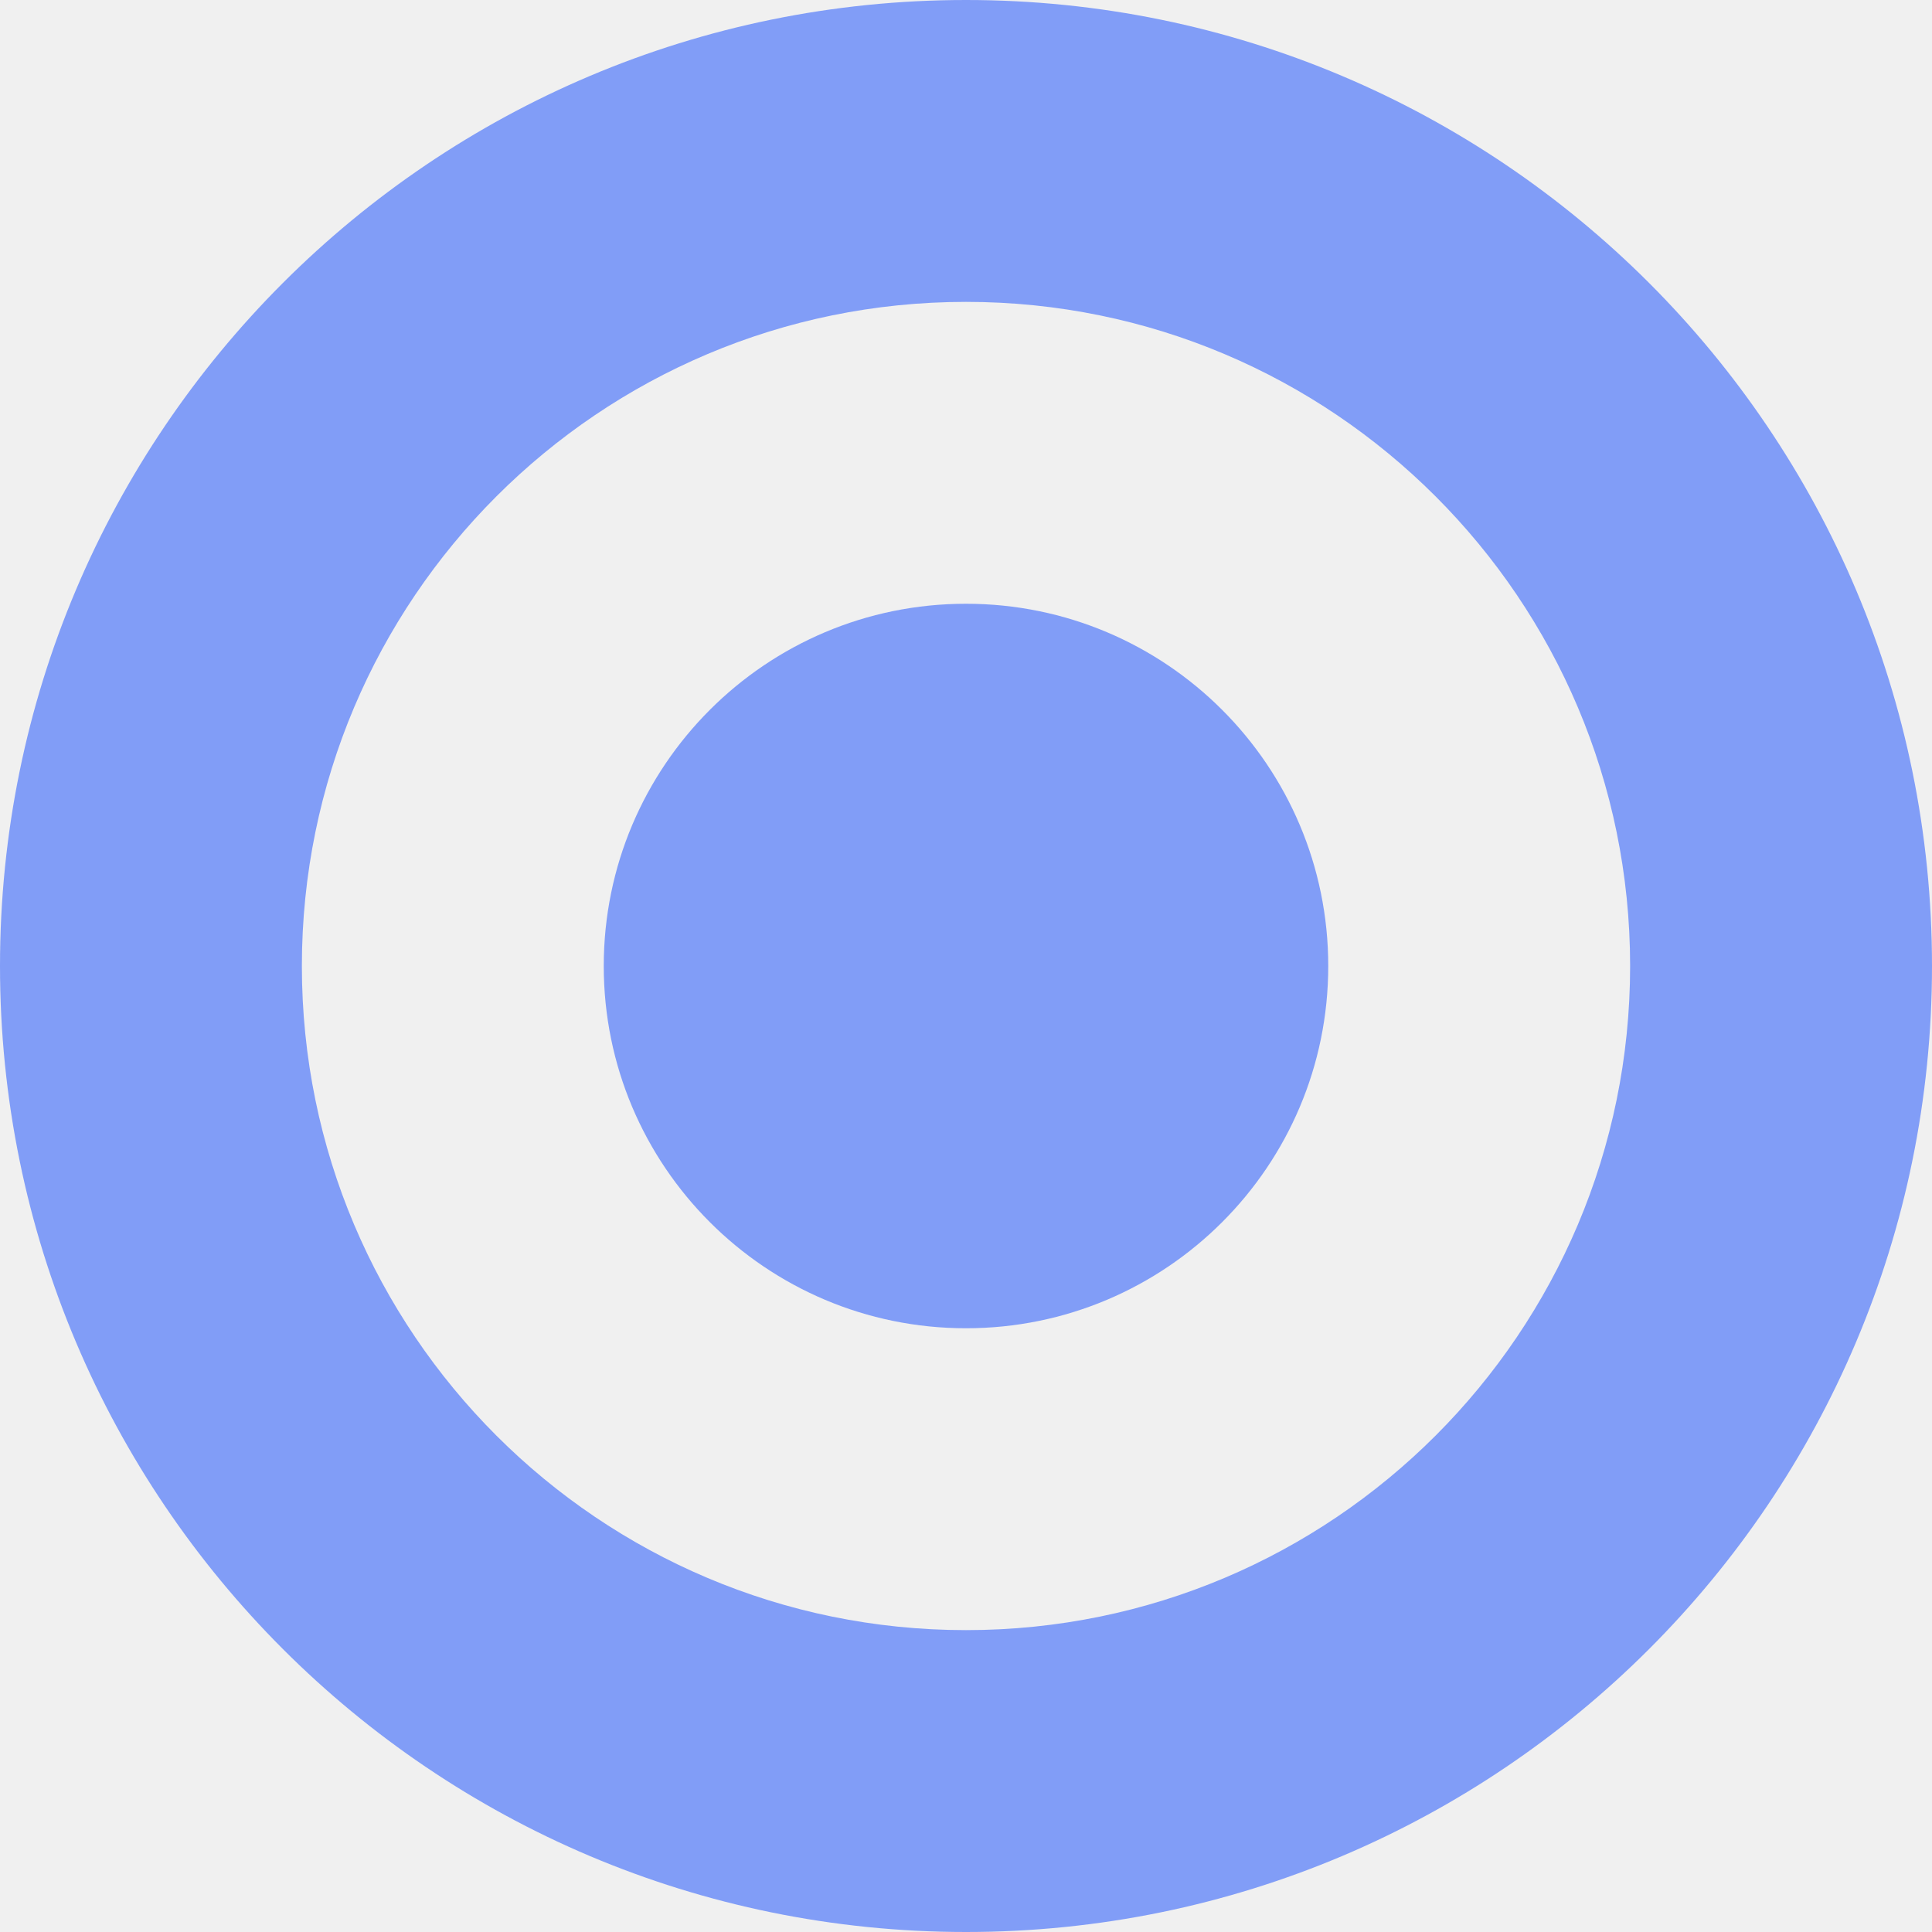
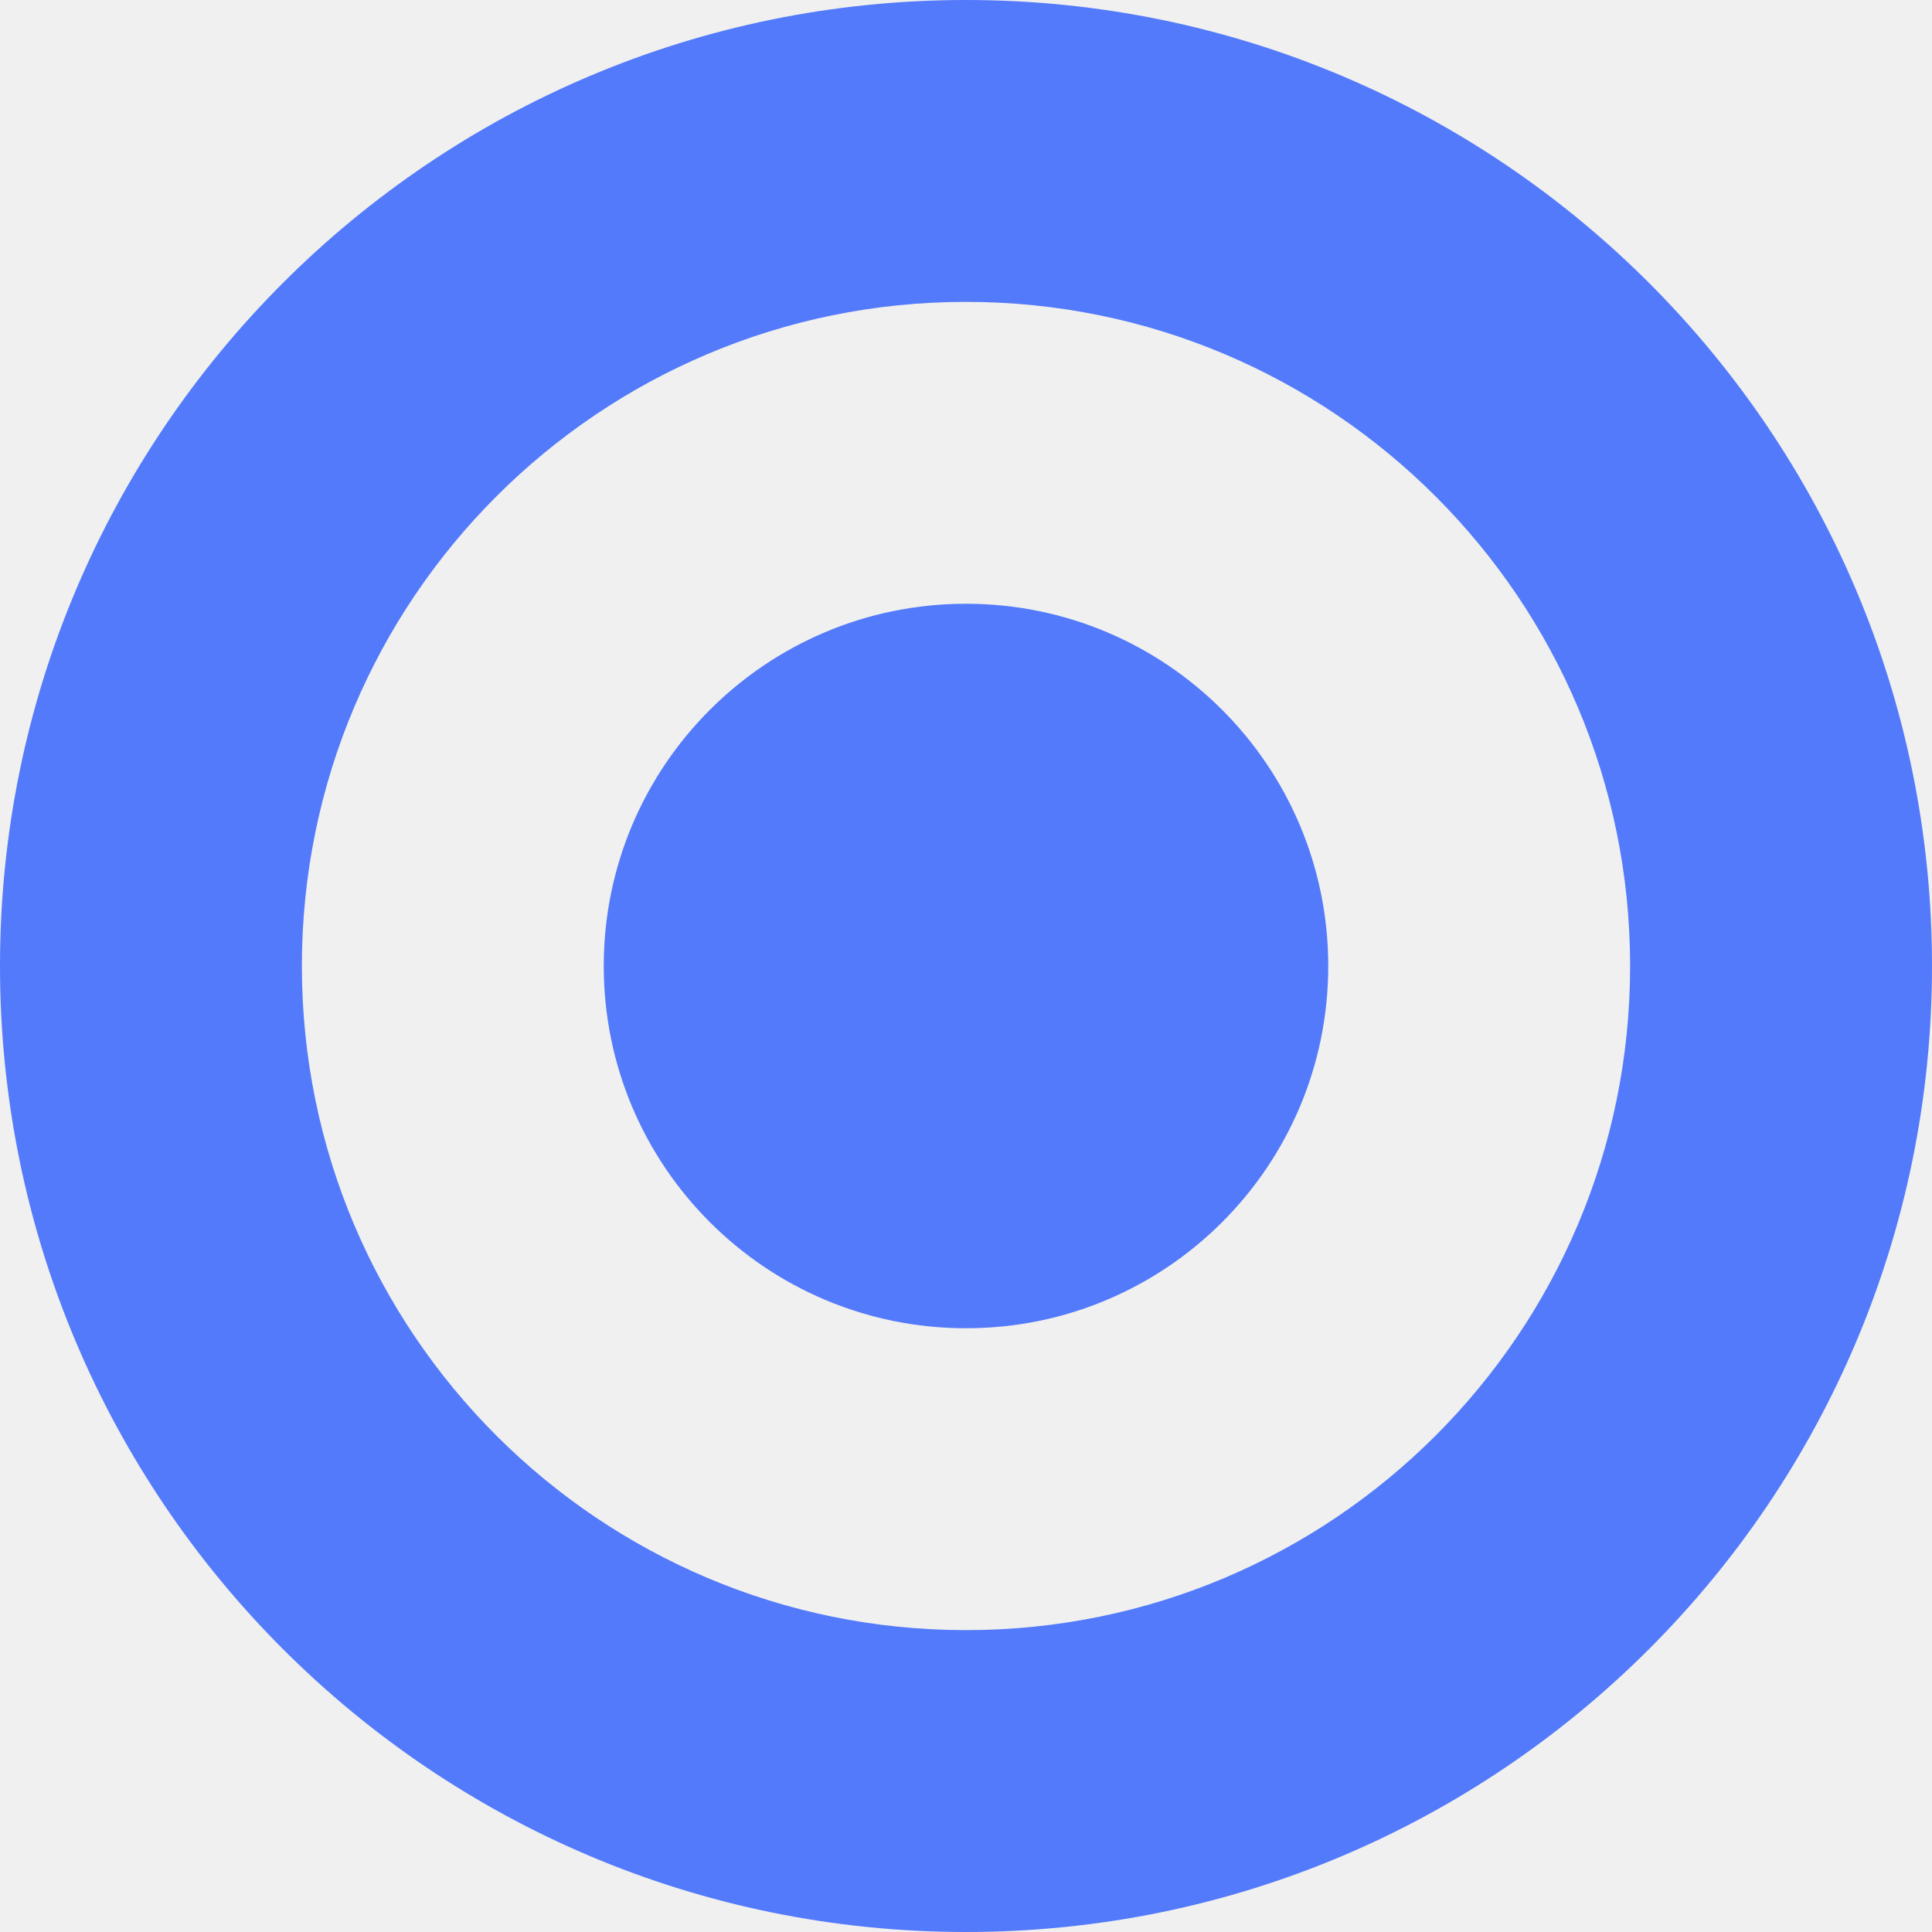
- <svg xmlns="http://www.w3.org/2000/svg" width="32" height="32" id="svg1901" version="1.1">
+ <svg xmlns="http://www.w3.org/2000/svg" width="48" height="48" id="svg1901" version="1.1">
  <defs id="defs1903" />
-   <g id="layer1" transform="translate(0,-1020.362)">
-     <path style="fill:#0540ff;fill-opacity:0.471;stroke:#ffffff;stroke-width:0;stroke-linecap:square;stroke-miterlimit:4;stroke-opacity:0;stroke-dasharray:none" d="M 16 0 C 7.163 0 0 7.163 0 16 C 0 24.837 7.163 32 16 32 C 24.837 32 32 24.837 32 16 C 32 7.163 24.837 -3.5527137e-15 16 0 z M 16 5 C 22.075 5 27 9.925 27 16 C 27 22.075 22.075 27 16 27 C 9.925 27 5 22.075 5 16 C 5 9.925 9.925 5 16 5 z " transform="translate(0,1020.362)" id="path10143" />
-     <path style="fill:#0540ff;fill-opacity:0.471;stroke:#ffffff;stroke-width:0;stroke-linecap:square;stroke-miterlimit:4;stroke-opacity:0;stroke-dasharray:none" id="path10139" d="m 19,14.5 a 4,3.5 0 1 1 -8,0 4,3.5 0 1 1 8,0 z" transform="matrix(1.5,0,0,1.714286,-6.5,1011.505)" />
+   <g id="layer1" transform="translate(0,-1004.362)">
+     <g id="g10914" style="fill:#0540ff;fill-opacity:0.667">
+       <path id="path10143" d="m 24,1004.362 c -13.255,0 -24,10.745 -24,24 0,13.255 10.745,24 24,24 13.255,0 24,-10.745 24,-24 0,-13.255 -10.745,-24 -24,-24 z m 0,7.5 c 9.113,0 16.5,7.387 16.5,16.5 0,9.113 -7.387,16.5 -16.5,16.5 -9.113,0 -16.5,-7.387 -16.5,-16.5 0,-9.113 7.387,-16.5 16.5,-16.5 z" style="fill:#0540ff;fill-opacity:0.667;stroke:#ffffff;stroke-width:0;stroke-linecap:square;stroke-miterlimit:4;stroke-opacity:0;stroke-dasharray:none" />
+       <path transform="matrix(2.25,0,0,2.571429,-9.75,991.0765)" d="m 19,14.5 a 4,3.5 0 1 1 -8,0 4,3.5 0 1 1 8,0 z" id="path10139" style="fill:#0540ff;fill-opacity:0.667;stroke:#ffffff;stroke-width:0;stroke-linecap:square;stroke-miterlimit:4;stroke-opacity:0;stroke-dasharray:none" />
+     </g>
  </g>
</svg>
